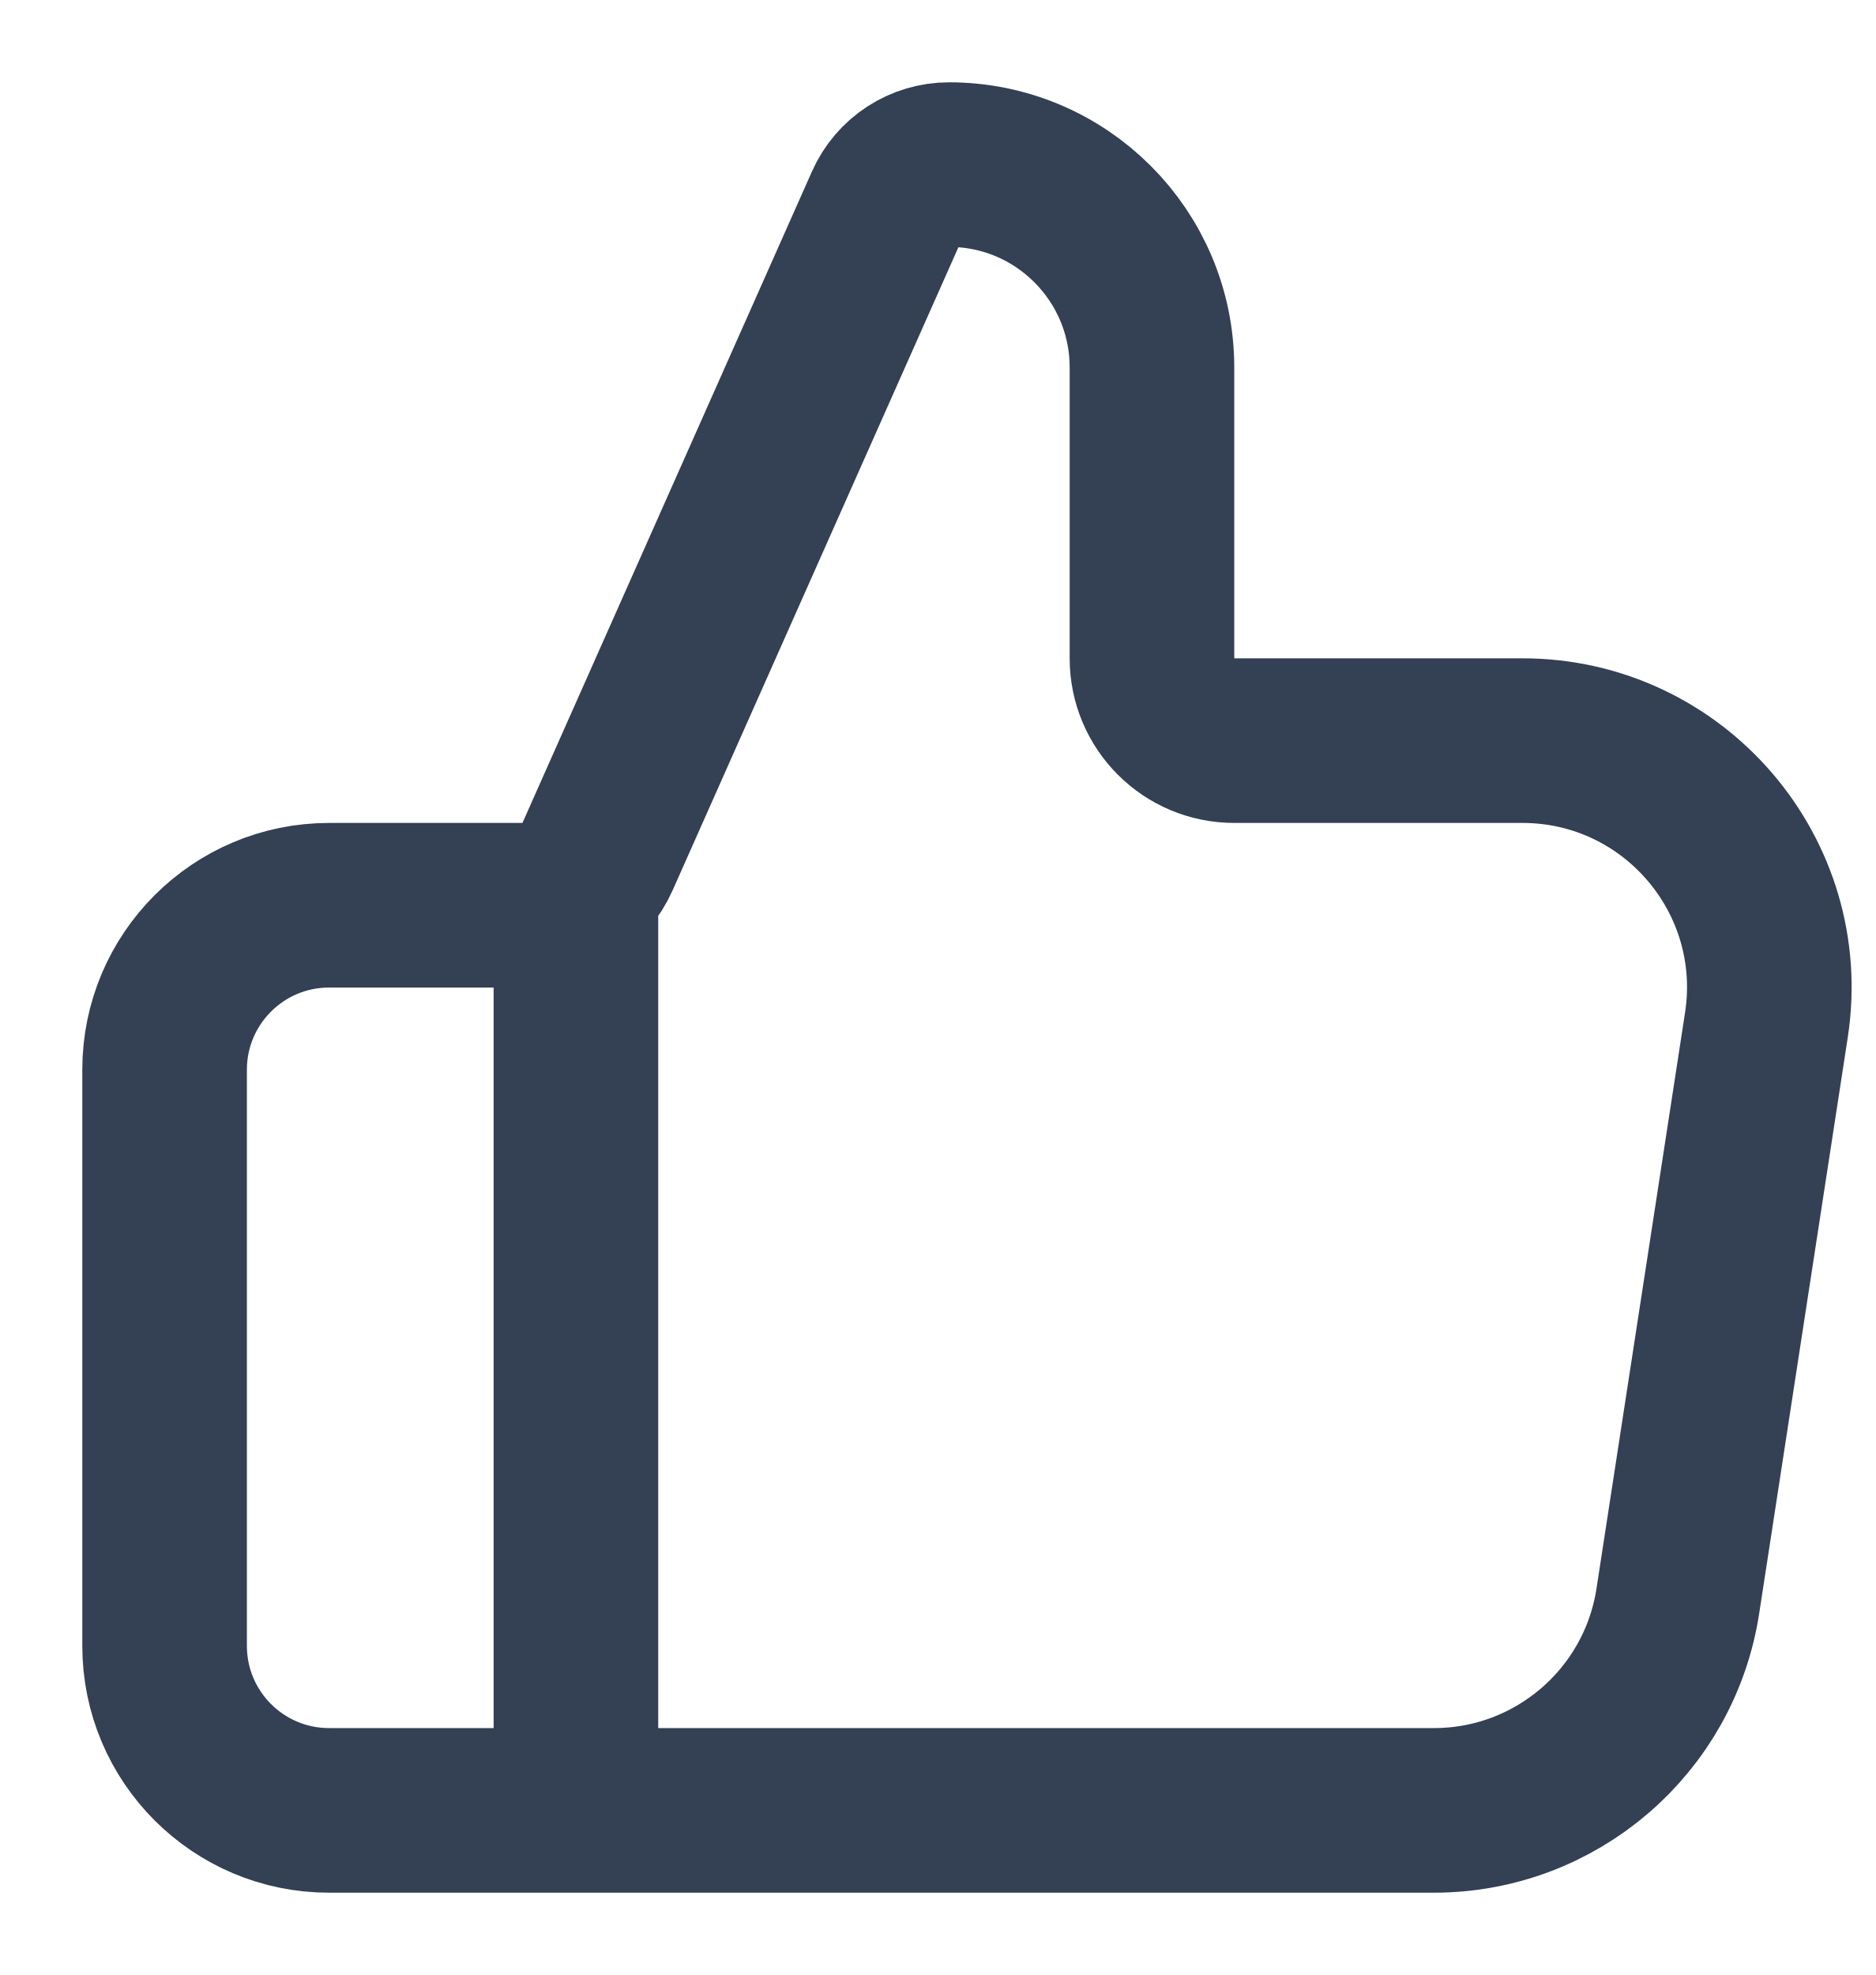
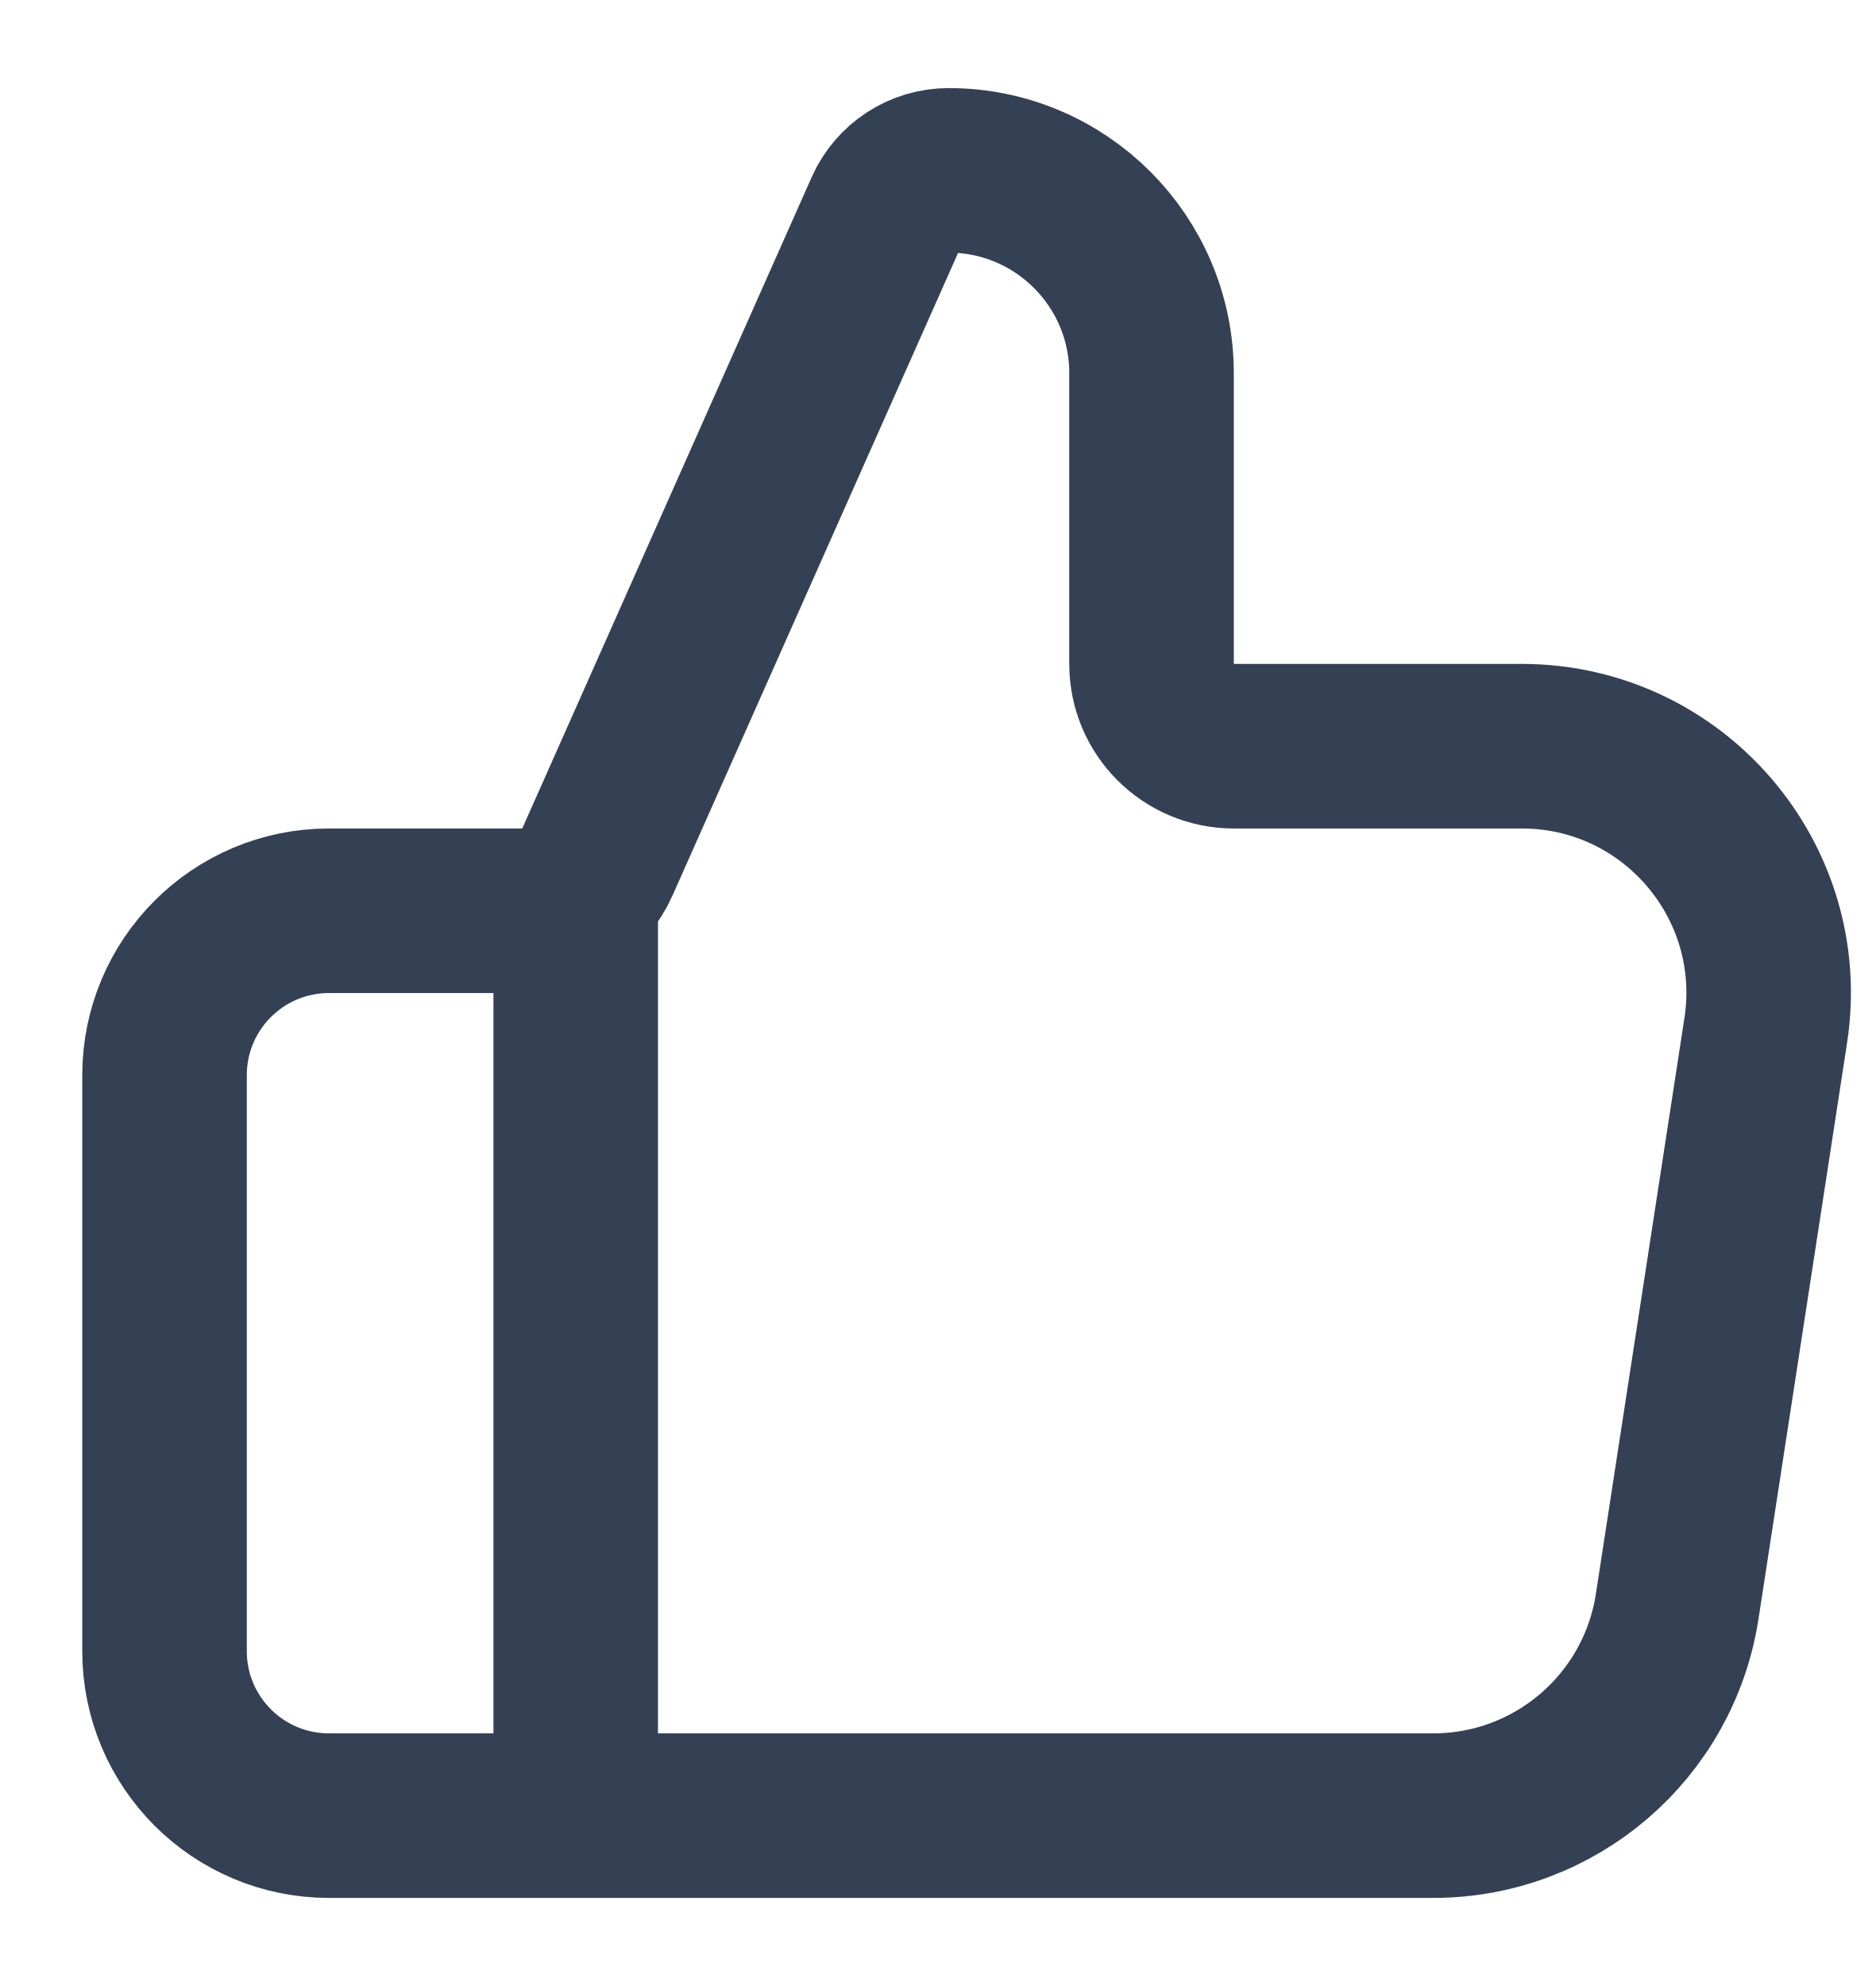
- <svg xmlns="http://www.w3.org/2000/svg" width="19" height="20" viewBox="0 0 19 20" fill="none">
+ <svg xmlns="http://www.w3.org/2000/svg" width="17" height="18" viewBox="0 0 19 20" fill="none">
  <path d="M5.833 18.333V9.167M1.667 10.833V16.667C1.667 17.587 2.413 18.333 3.333 18.333H14.522C15.756 18.333 16.805 17.433 16.993 16.213L17.89 10.38C18.123 8.866 16.951 7.5 15.419 7.5H12.5C12.04 7.5 11.667 7.127 11.667 6.667V3.722C11.667 2.587 10.747 1.667 9.612 1.667C9.341 1.667 9.096 1.826 8.986 2.073L6.053 8.672C5.92 8.973 5.621 9.167 5.292 9.167H3.333C2.413 9.167 1.667 9.913 1.667 10.833Z" stroke="#344054" stroke-width="1.667" stroke-linecap="round" stroke-linejoin="round" />
</svg>
